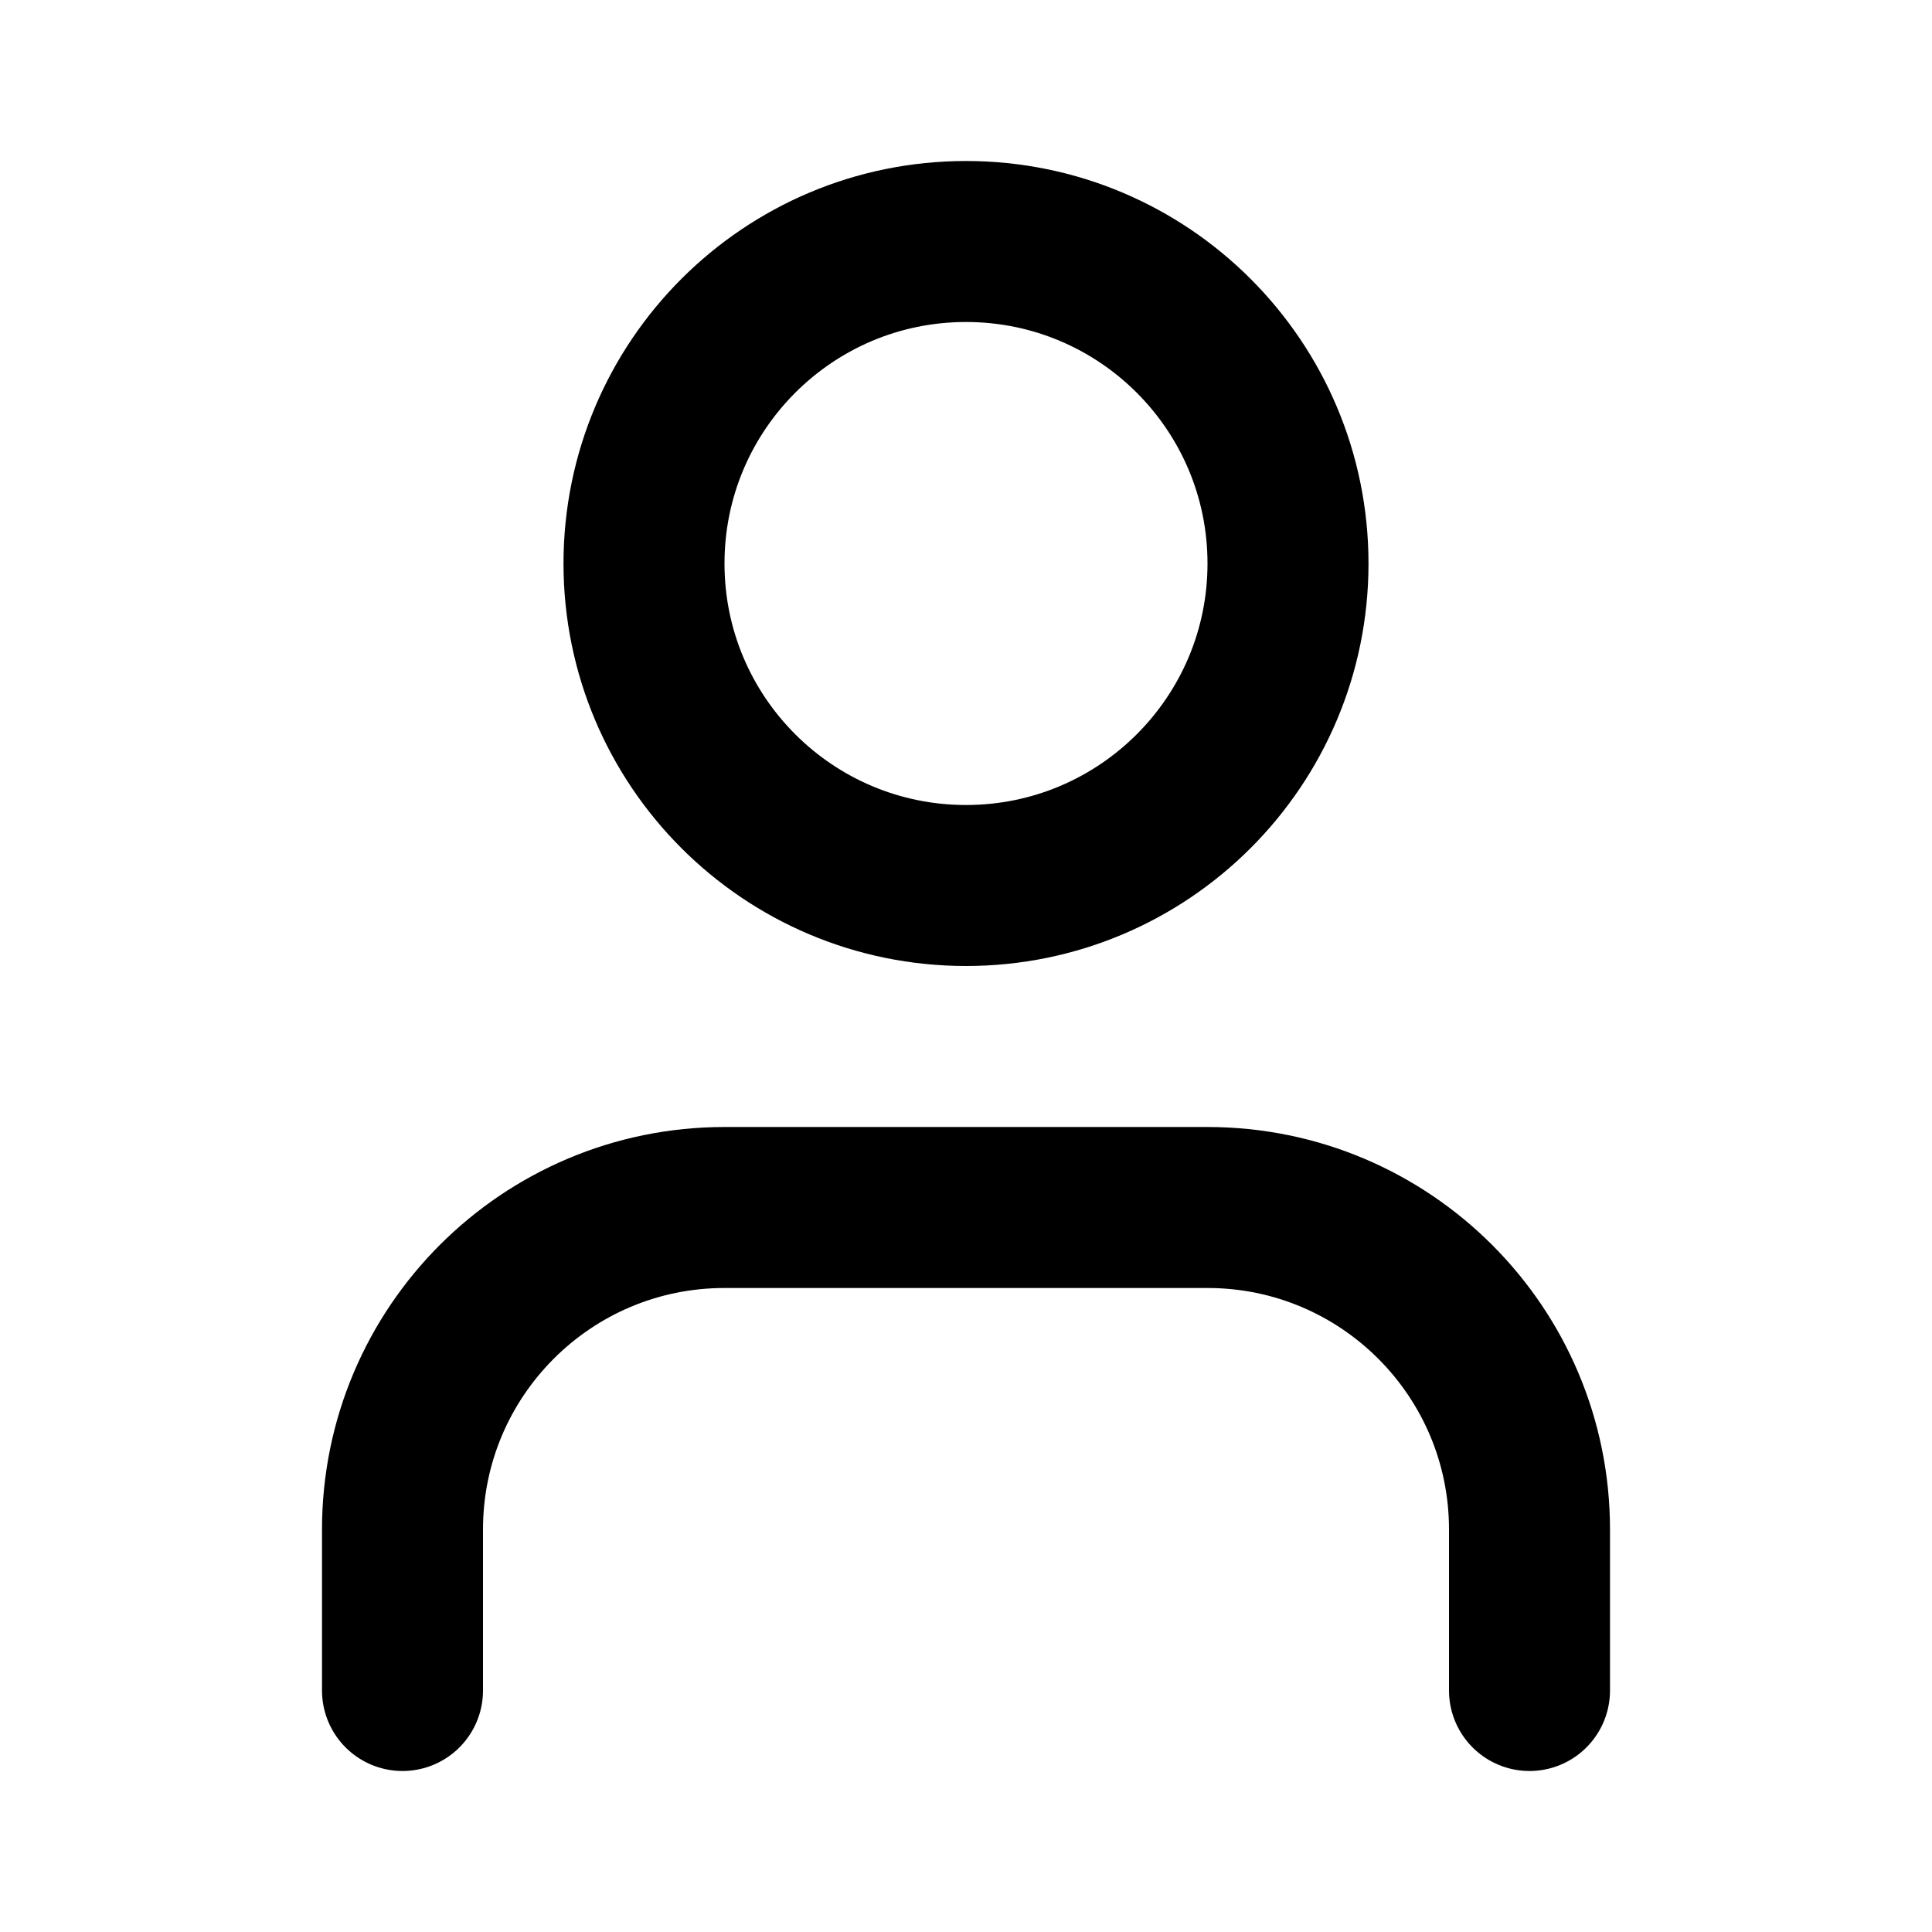
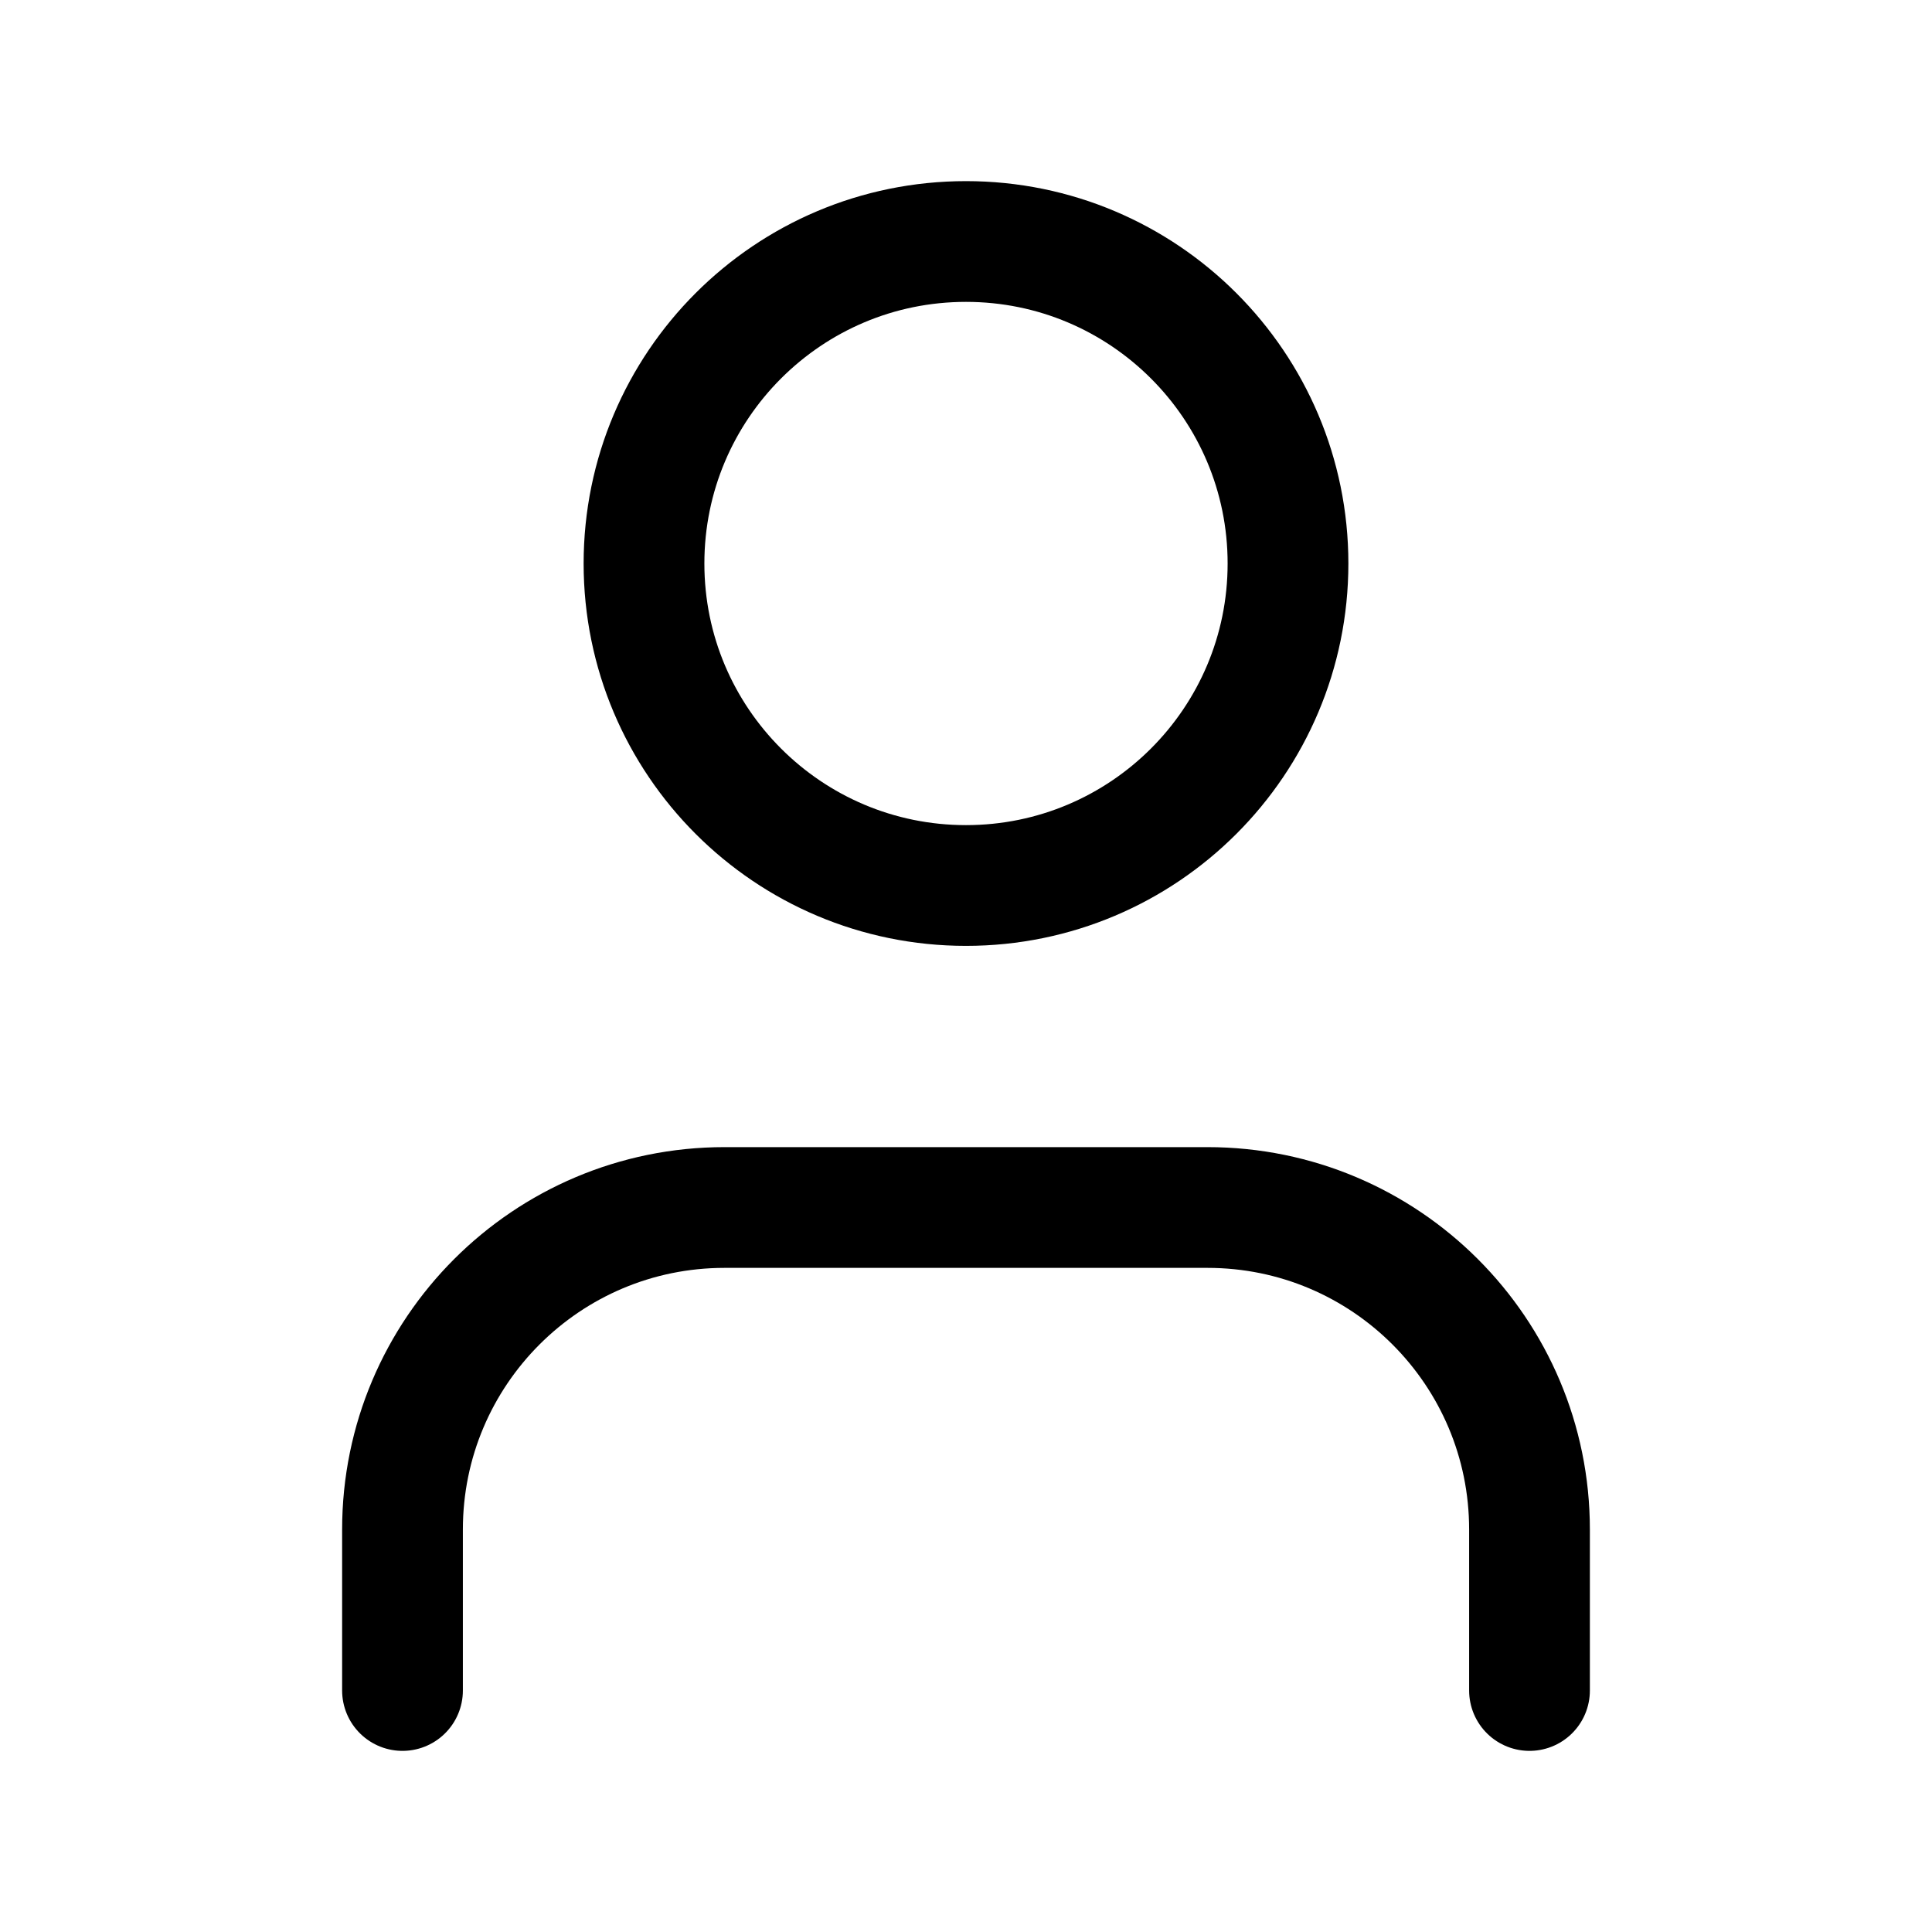
- <svg xmlns="http://www.w3.org/2000/svg" class="lucide lucide-user" width="24" height="24" viewBox="0 0 24 24" fill="none" stroke="currentColor" stroke-width="2" stroke-linecap="round" stroke-linejoin="round">
+ <svg xmlns="http://www.w3.org/2000/svg" class="lucide lucide-user" width="24" height="24" viewBox="0 0 24 24" fill="none" stroke="currentColor" stroke-width="1.5" stroke-linecap="round" stroke-linejoin="round">
  <path d="M19 21v-2a4 4 0 0 0-4-4H9a4 4 0 0 0-4 4v2" />
  <circle cx="12" cy="7" r="4" />
</svg>
